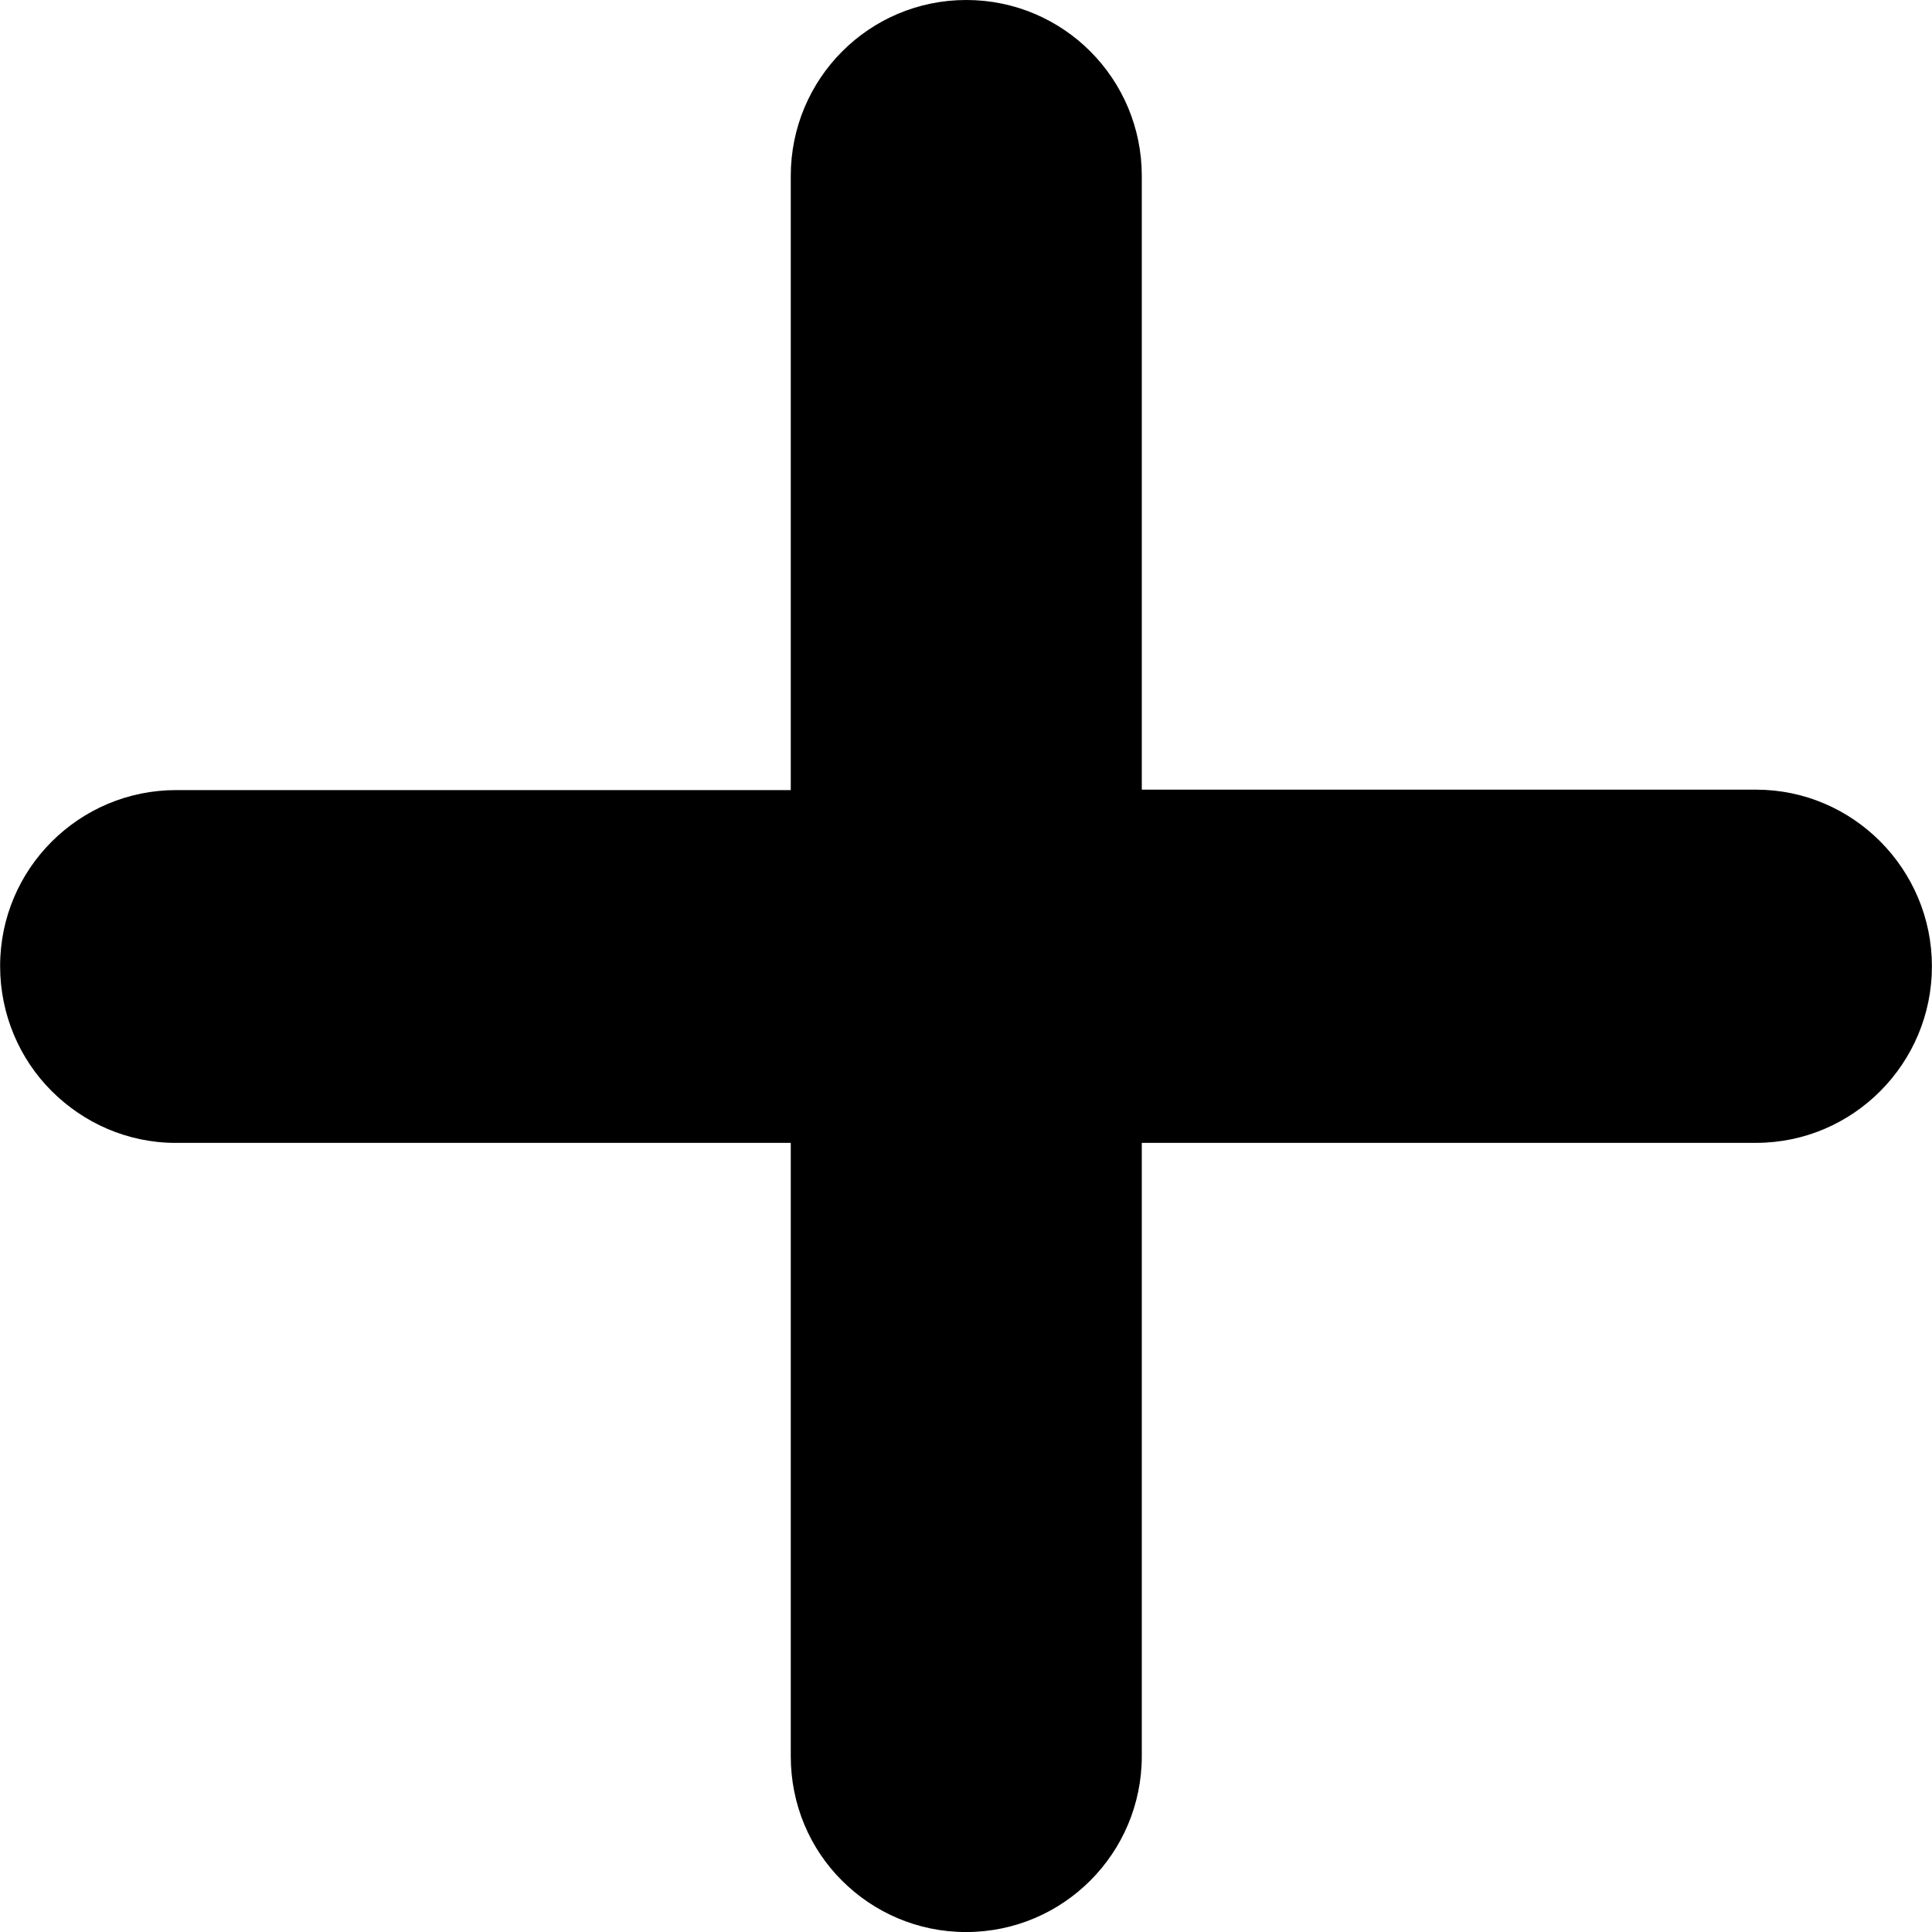
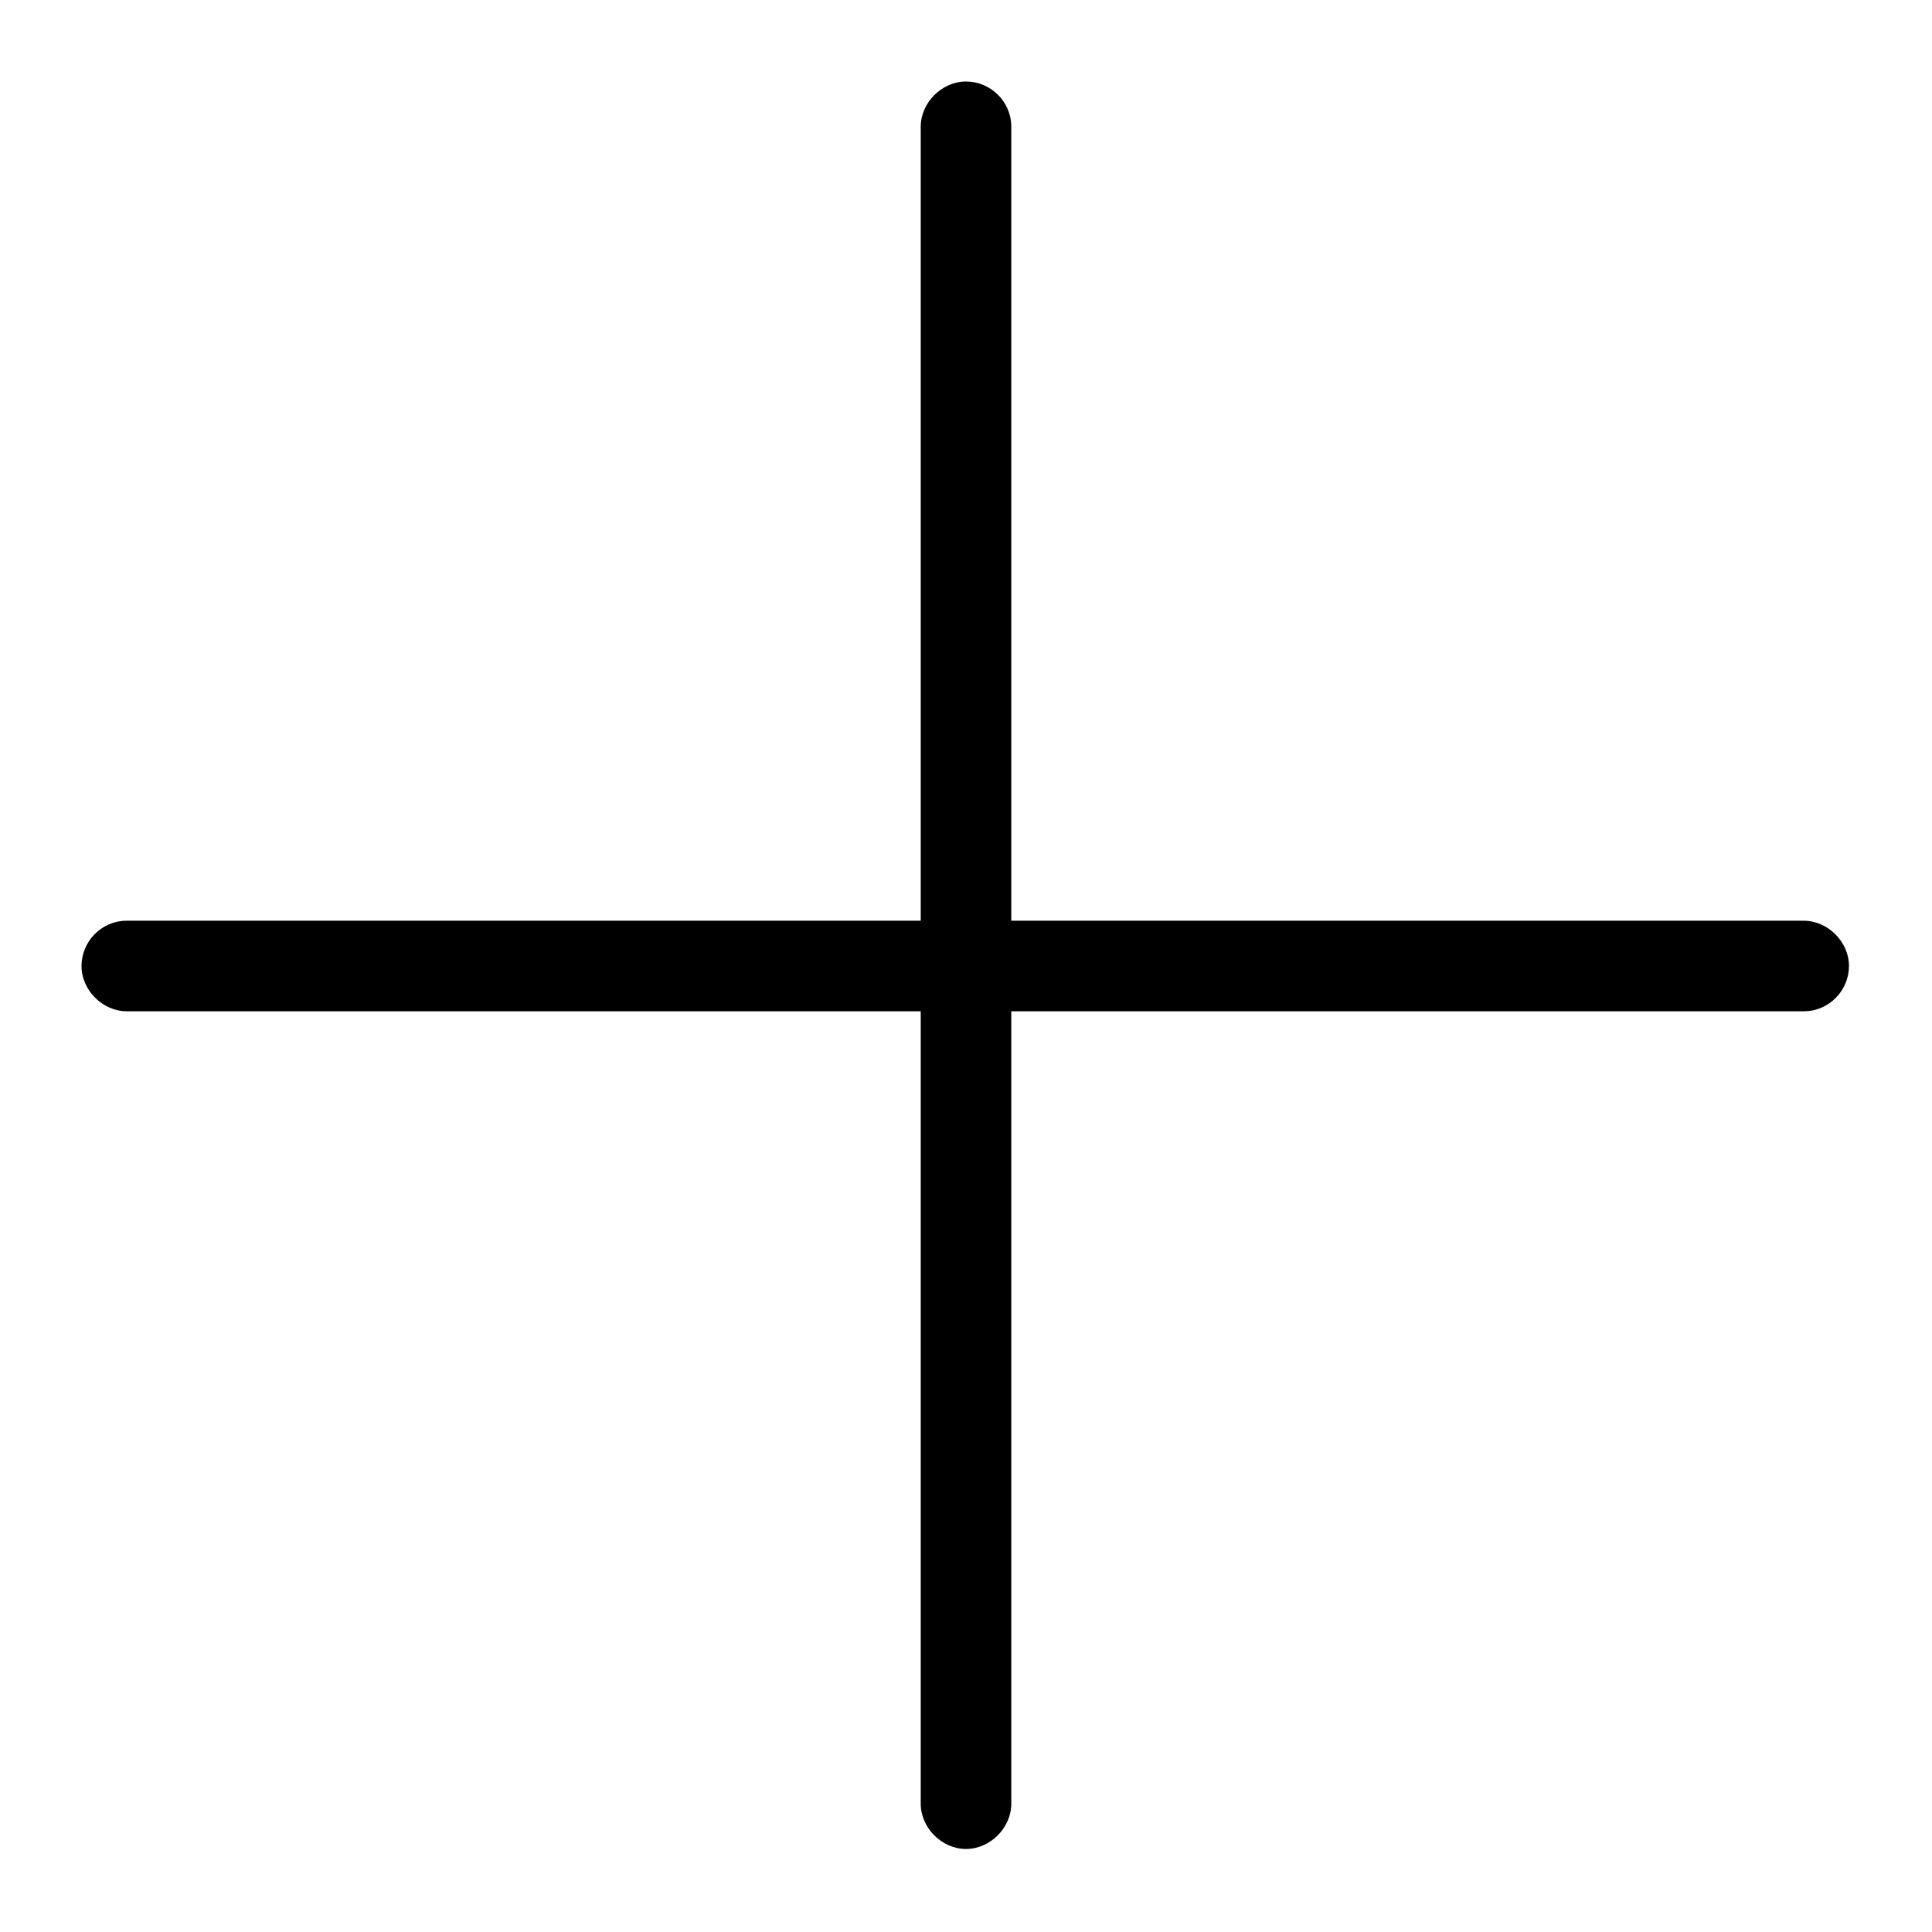
- <svg xmlns="http://www.w3.org/2000/svg" fill="#000000" version="1.1" id="Capa_1" width="800px" height="800px" viewBox="0 0 45.402 45.402" xml:space="preserve">
-   <g>
-     <path d="M41.267,18.557H26.832V4.134C26.832,1.851,24.99,0,22.707,0c-2.283,0-4.124,1.851-4.124,4.135v14.432H4.141   c-2.283,0-4.139,1.851-4.138,4.135c-0.001,1.141,0.46,2.187,1.207,2.934c0.748,0.749,1.78,1.222,2.92,1.222h14.453V41.27   c0,1.142,0.453,2.176,1.201,2.922c0.748,0.748,1.777,1.211,2.919,1.211c2.282,0,4.129-1.851,4.129-4.133V26.857h14.435   c2.283,0,4.134-1.867,4.133-4.15C45.399,20.425,43.548,18.557,41.267,18.557z" />
-   </g>
+ <svg xmlns="http://www.w3.org/2000/svg" width="800px" height="800px" viewBox="0 0 1024 1024" fill="#000000" class="icon" version="1.1">
+   <path d="M512 980c-12.8 0-24-11.2-24-24V536H67.2c-12.8 0-24-11.2-24-24s10.4-24 24-24H488V67.2c0-12.8 11.2-24 24-24s24 10.4 24 24V488h420c12.8 0 24 11.2 24 24s-10.4 24-24 24H536v420c0 12.8-11.2 24-24 24z" fill="" />
</svg>
